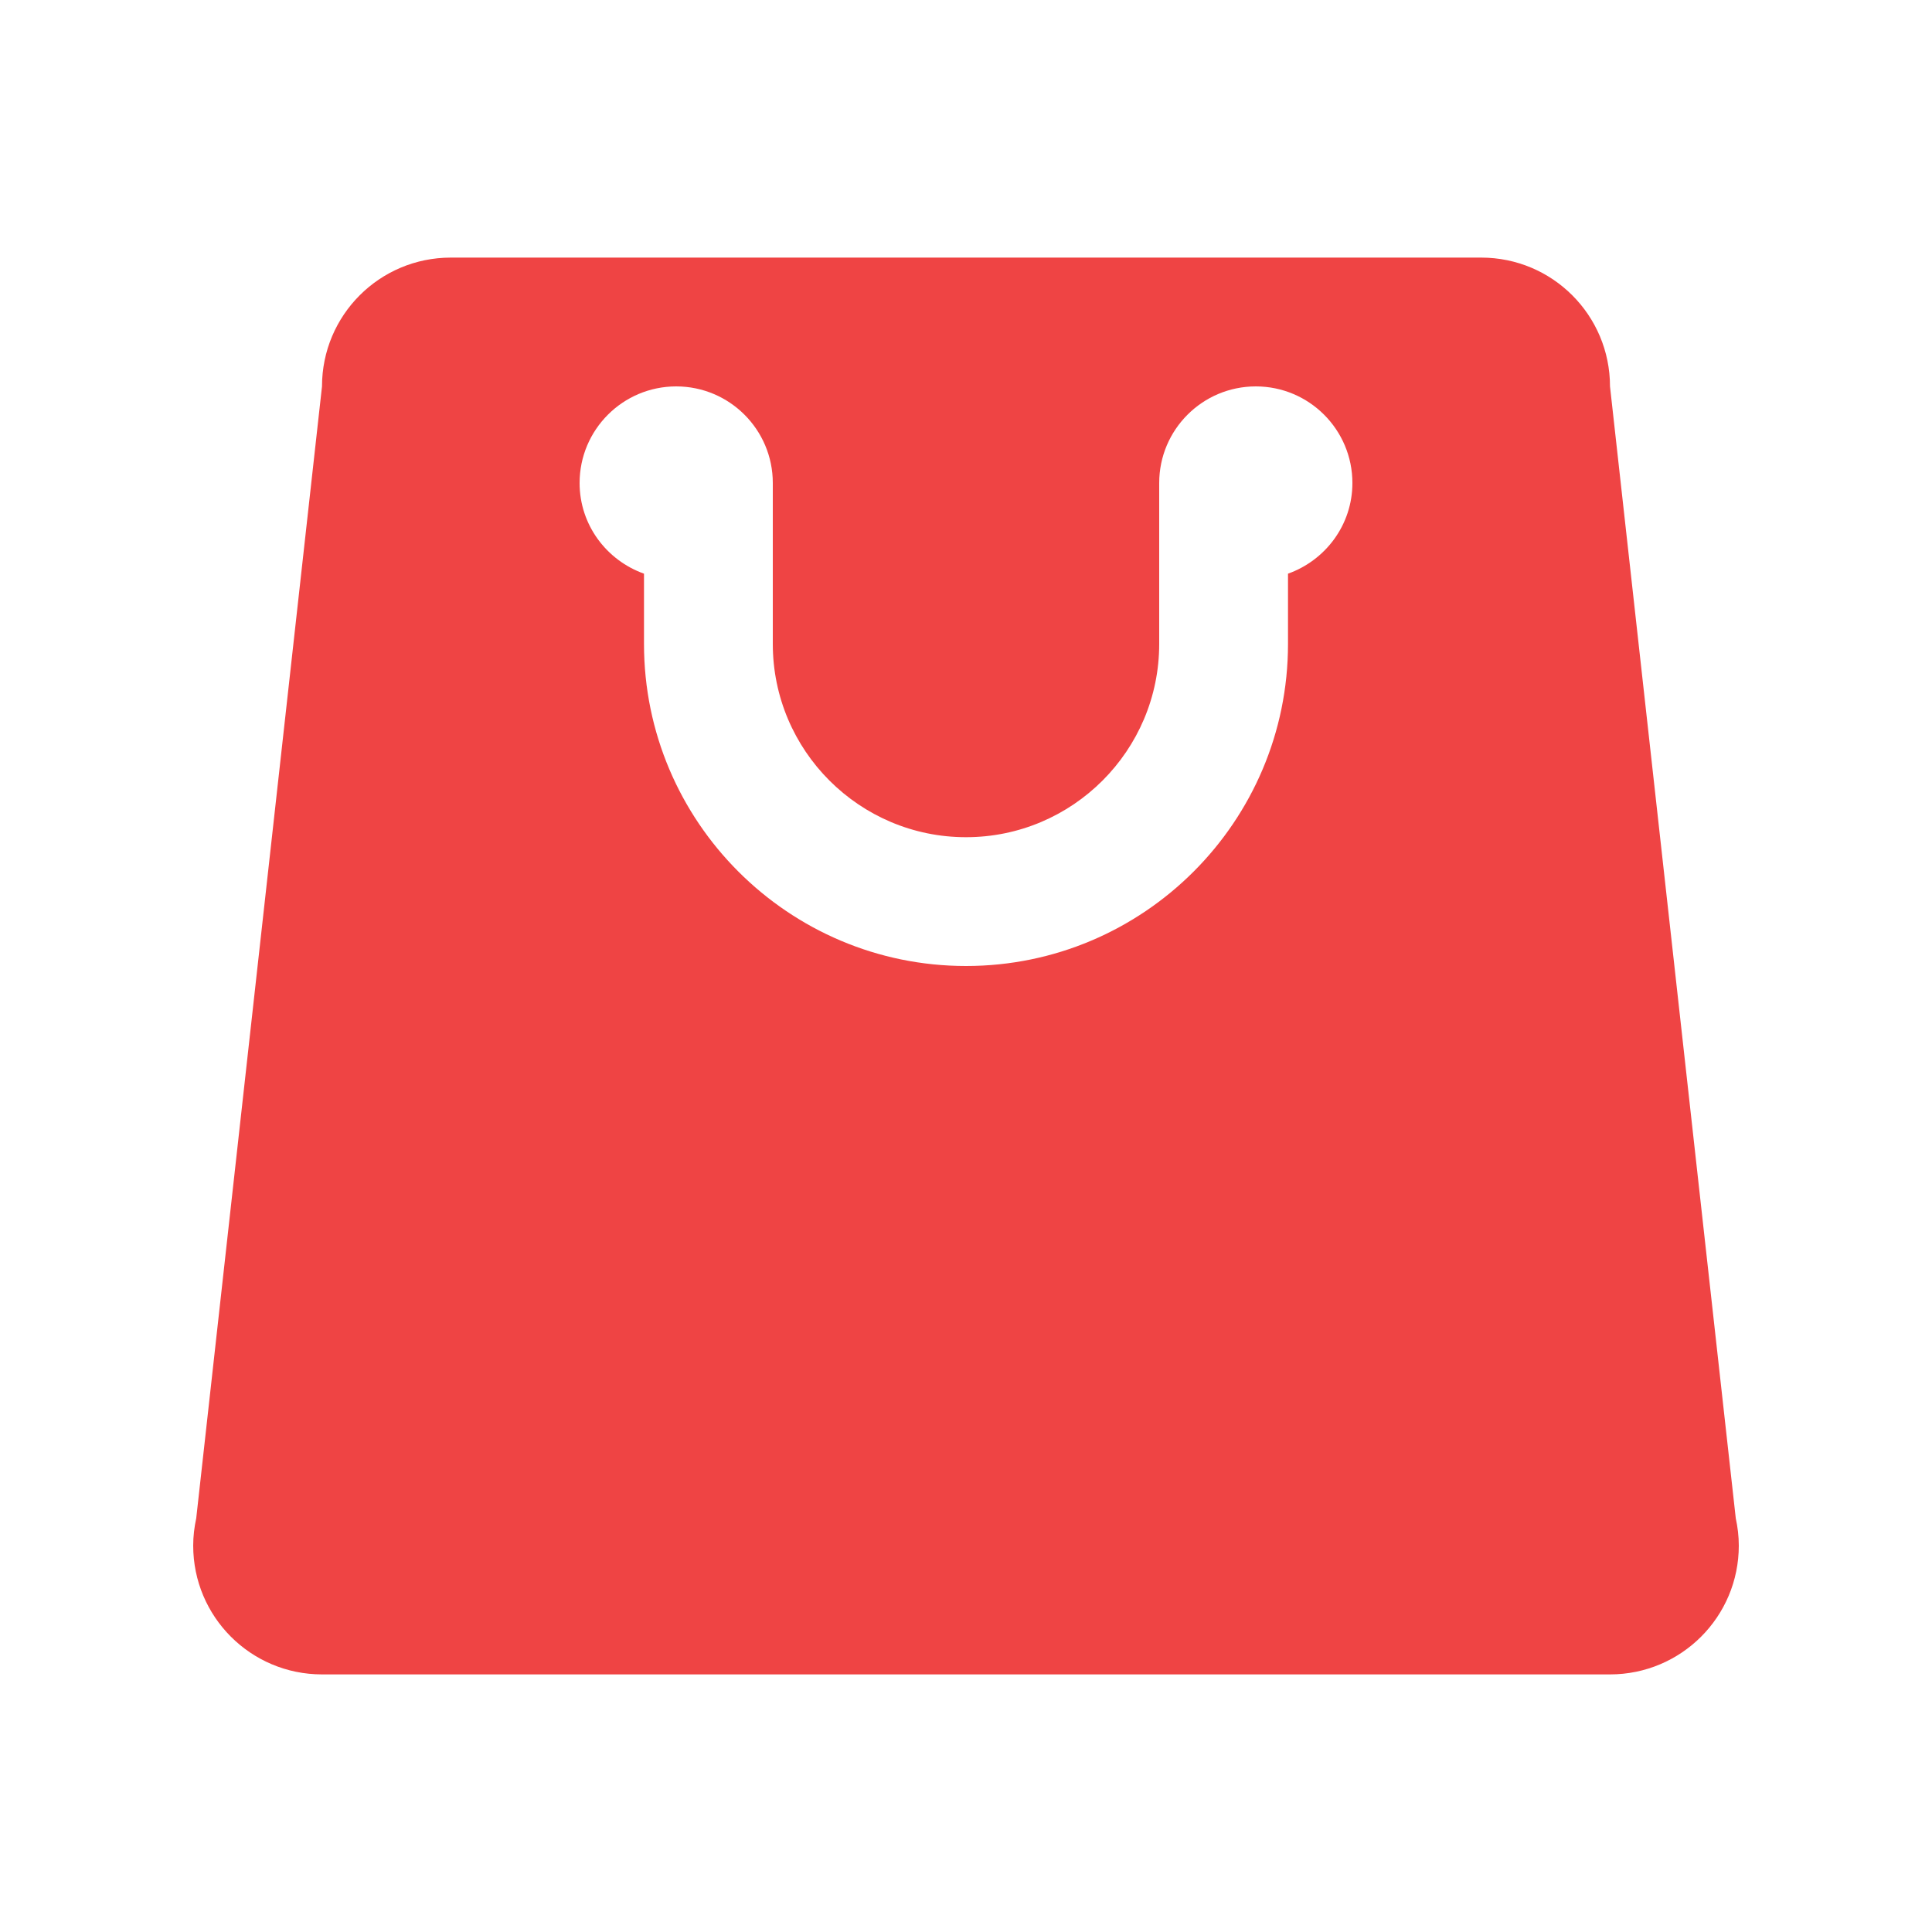
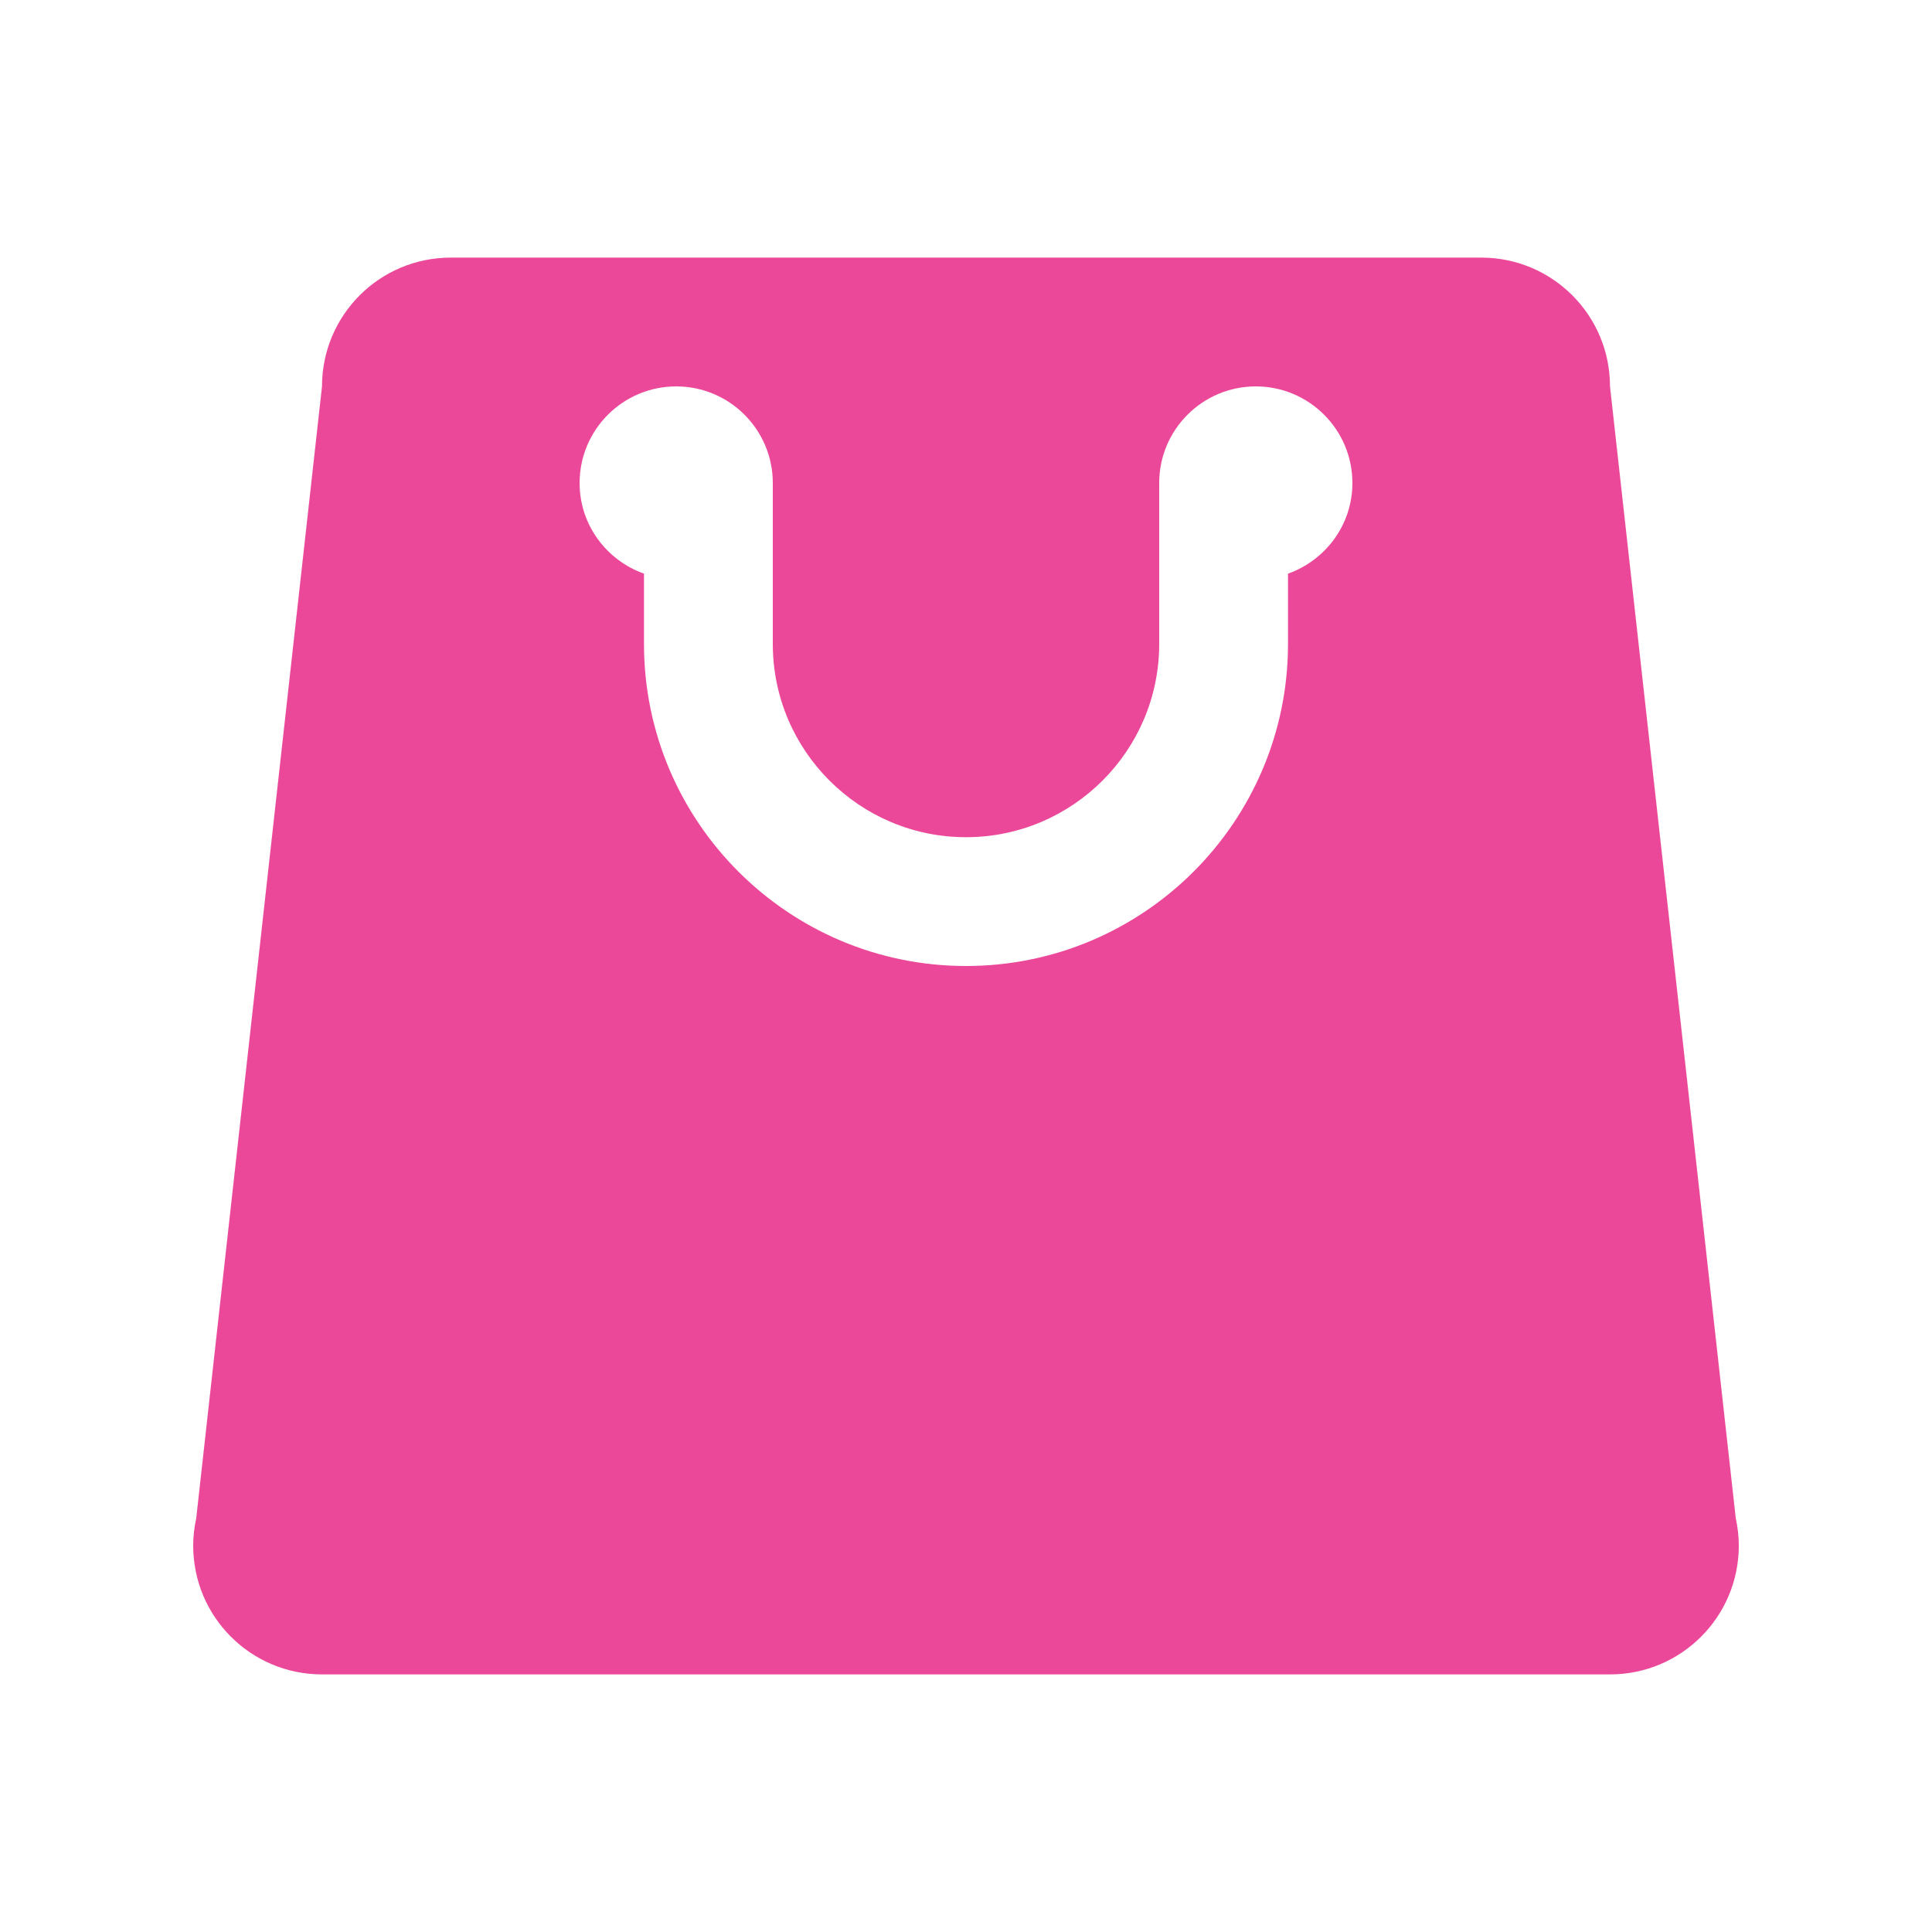
<svg xmlns="http://www.w3.org/2000/svg" viewBox="0 0 60 60" width="60px" height="60px">
  <g id="surface9138024">
-     <path style=" stroke:none;fill-rule:nonzero;fill:#ef4444;fill-opacity:1;" d="M 53.906 47.152 L 50 12 C 50 9.789 48.211 8 46 8 L 14 8 C 11.789 8 10 9.789 10 12 L 6.094 47.152 C 6.035 47.426 6 47.707 6 48 C 6 50.211 7.789 52 10 52 L 50 52 C 52.211 52 54 50.211 54 48 C 54 47.707 53.965 47.426 53.906 47.152 Z M 40 17.816 L 40 20 C 40 25.516 35.516 30 30 30 C 24.484 30 20 25.516 20 20 L 20 17.816 C 18.84 17.402 18 16.305 18 15 C 18 13.344 19.344 12 21 12 C 22.656 12 24 13.344 24 15 L 24 20 C 24 23.309 26.691 26 30 26 C 33.309 26 36 23.309 36 20 L 36 15 C 36 13.344 37.344 12 39 12 C 40.656 12 42 13.344 42 15 C 42 16.305 41.16 17.402 40 17.816 Z M 40 17.816 " />
+     <path style=" stroke:none;fill-rule:nonzero;fill:#ec4899;fill-opacity:1;" d="M 53.906 47.152 L 50 12 C 50 9.789 48.211 8 46 8 L 14 8 C 11.789 8 10 9.789 10 12 L 6.094 47.152 C 6.035 47.426 6 47.707 6 48 C 6 50.211 7.789 52 10 52 L 50 52 C 52.211 52 54 50.211 54 48 C 54 47.707 53.965 47.426 53.906 47.152 Z M 40 17.816 L 40 20 C 40 25.516 35.516 30 30 30 C 24.484 30 20 25.516 20 20 L 20 17.816 C 18.84 17.402 18 16.305 18 15 C 18 13.344 19.344 12 21 12 C 22.656 12 24 13.344 24 15 L 24 20 C 24 23.309 26.691 26 30 26 C 33.309 26 36 23.309 36 20 L 36 15 C 36 13.344 37.344 12 39 12 C 40.656 12 42 13.344 42 15 C 42 16.305 41.16 17.402 40 17.816 Z M 40 17.816 " />
  </g>
</svg>
